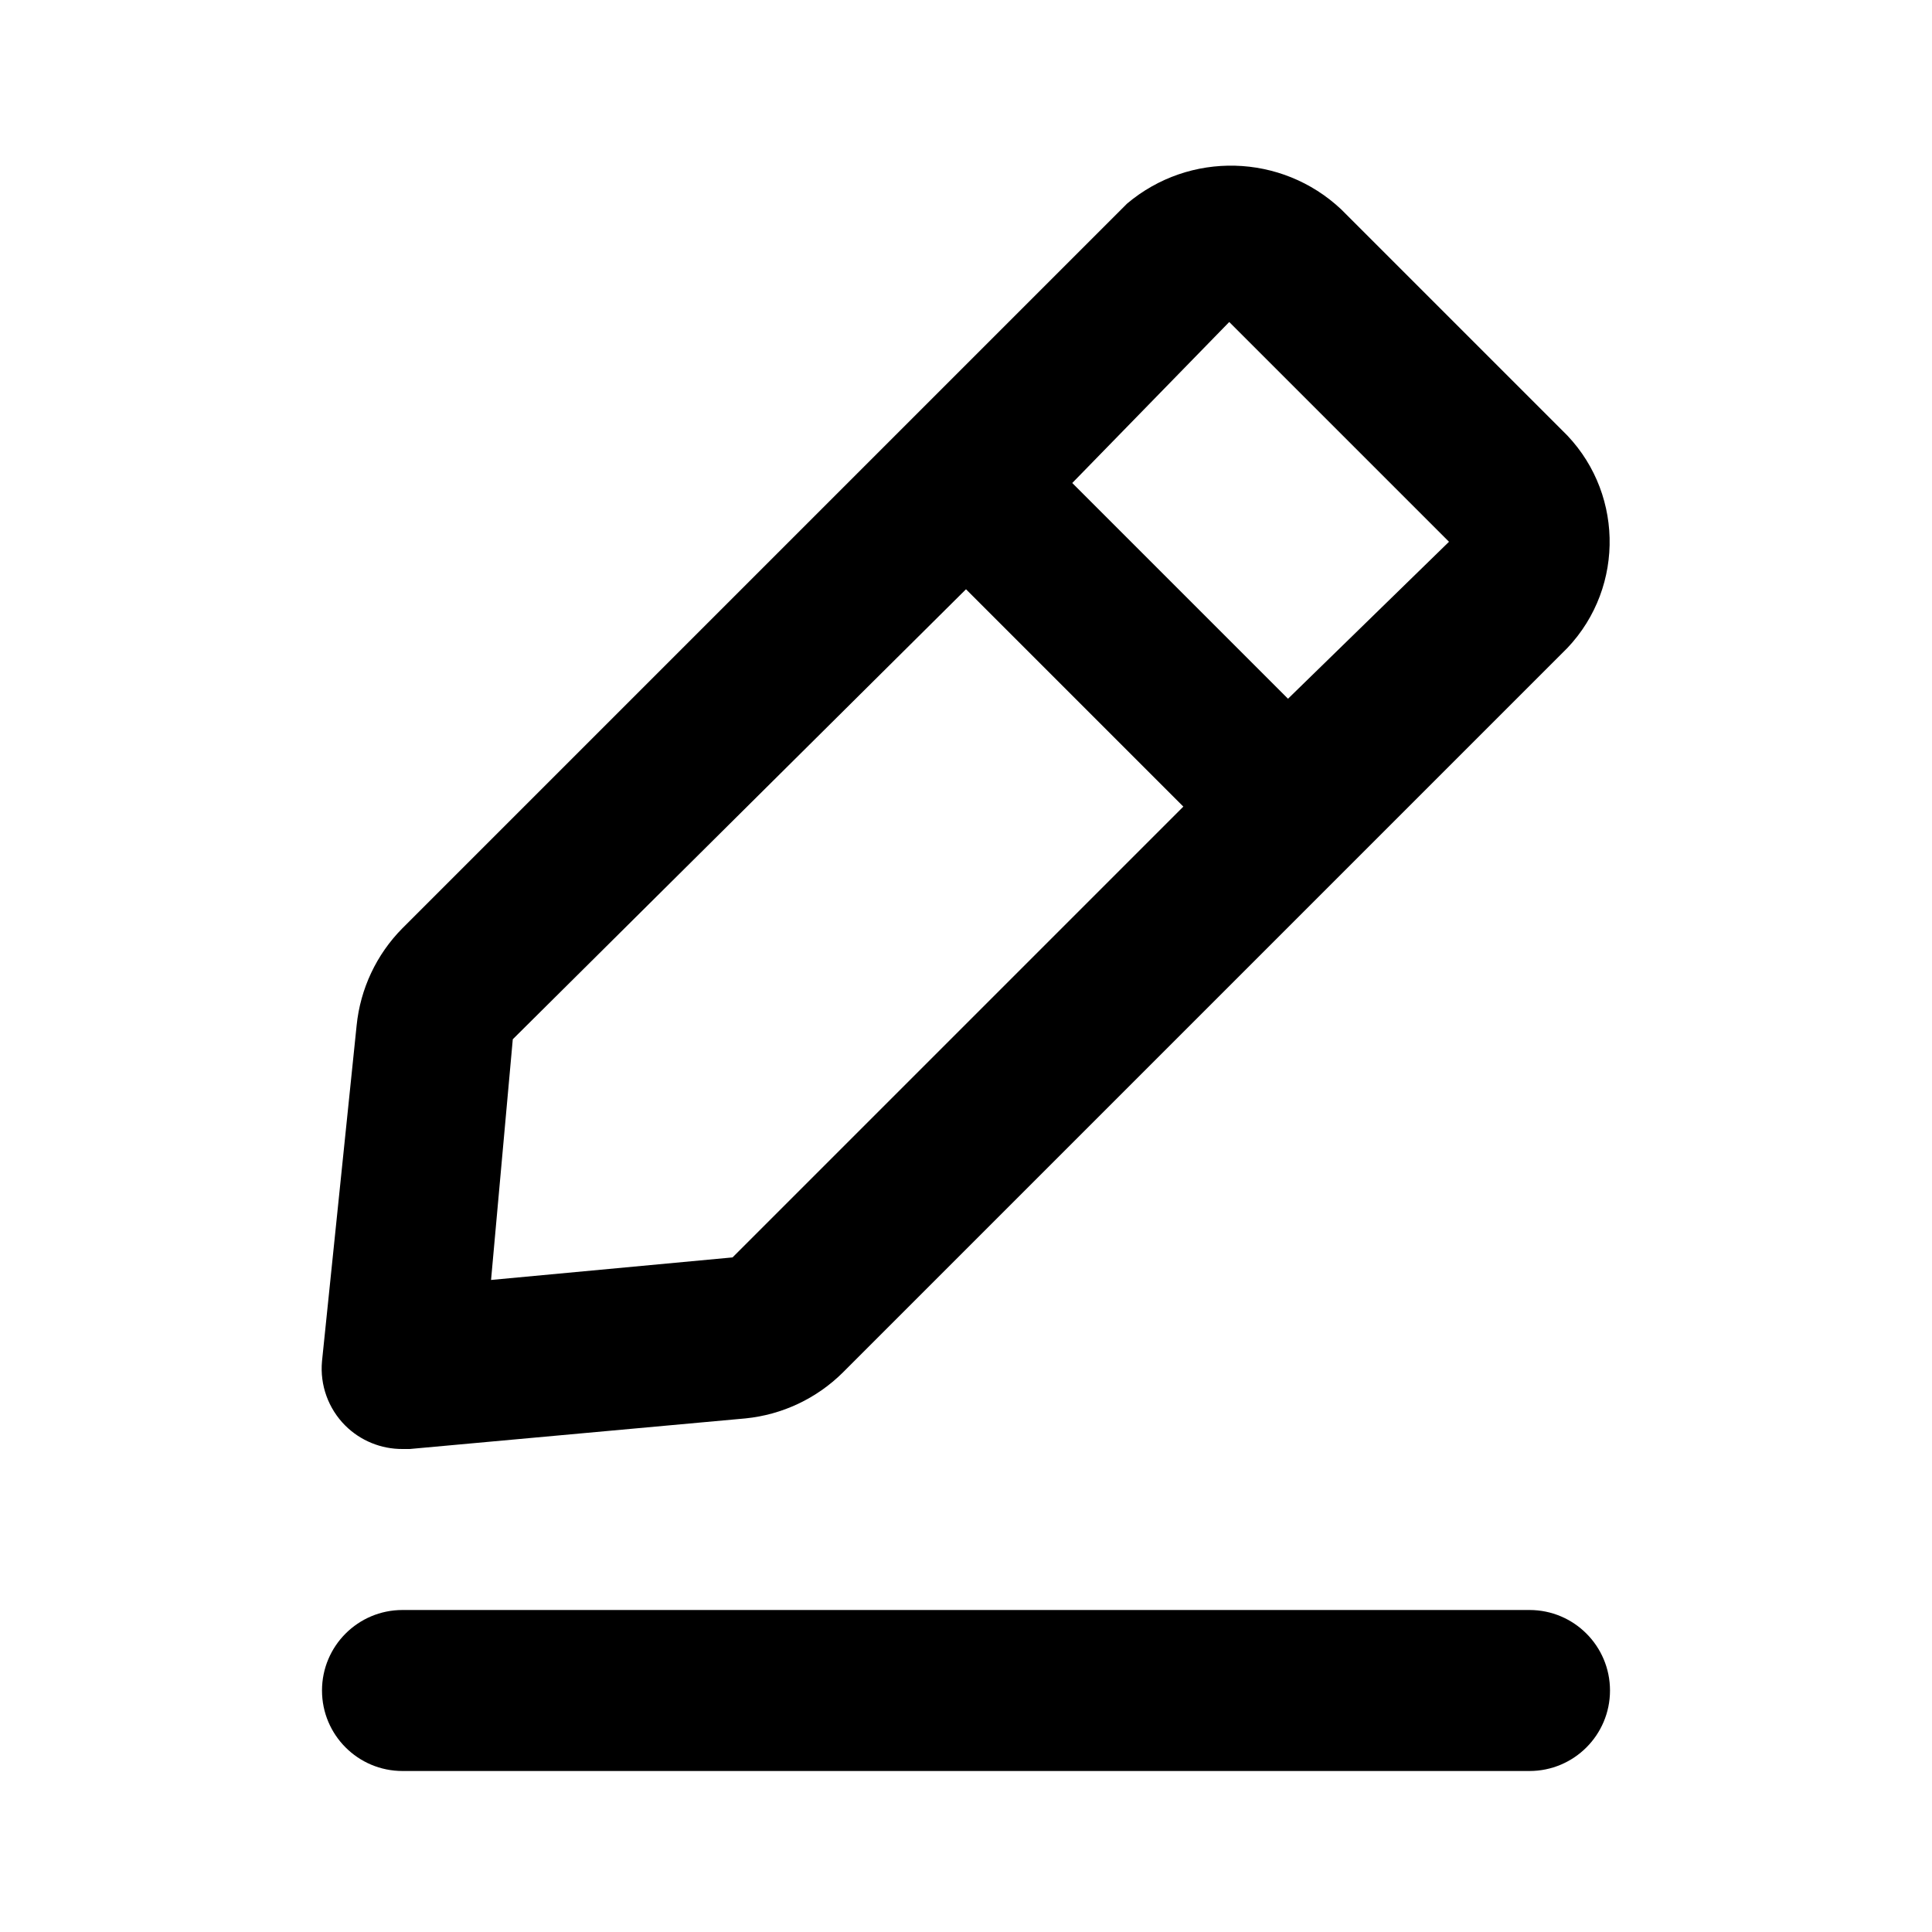
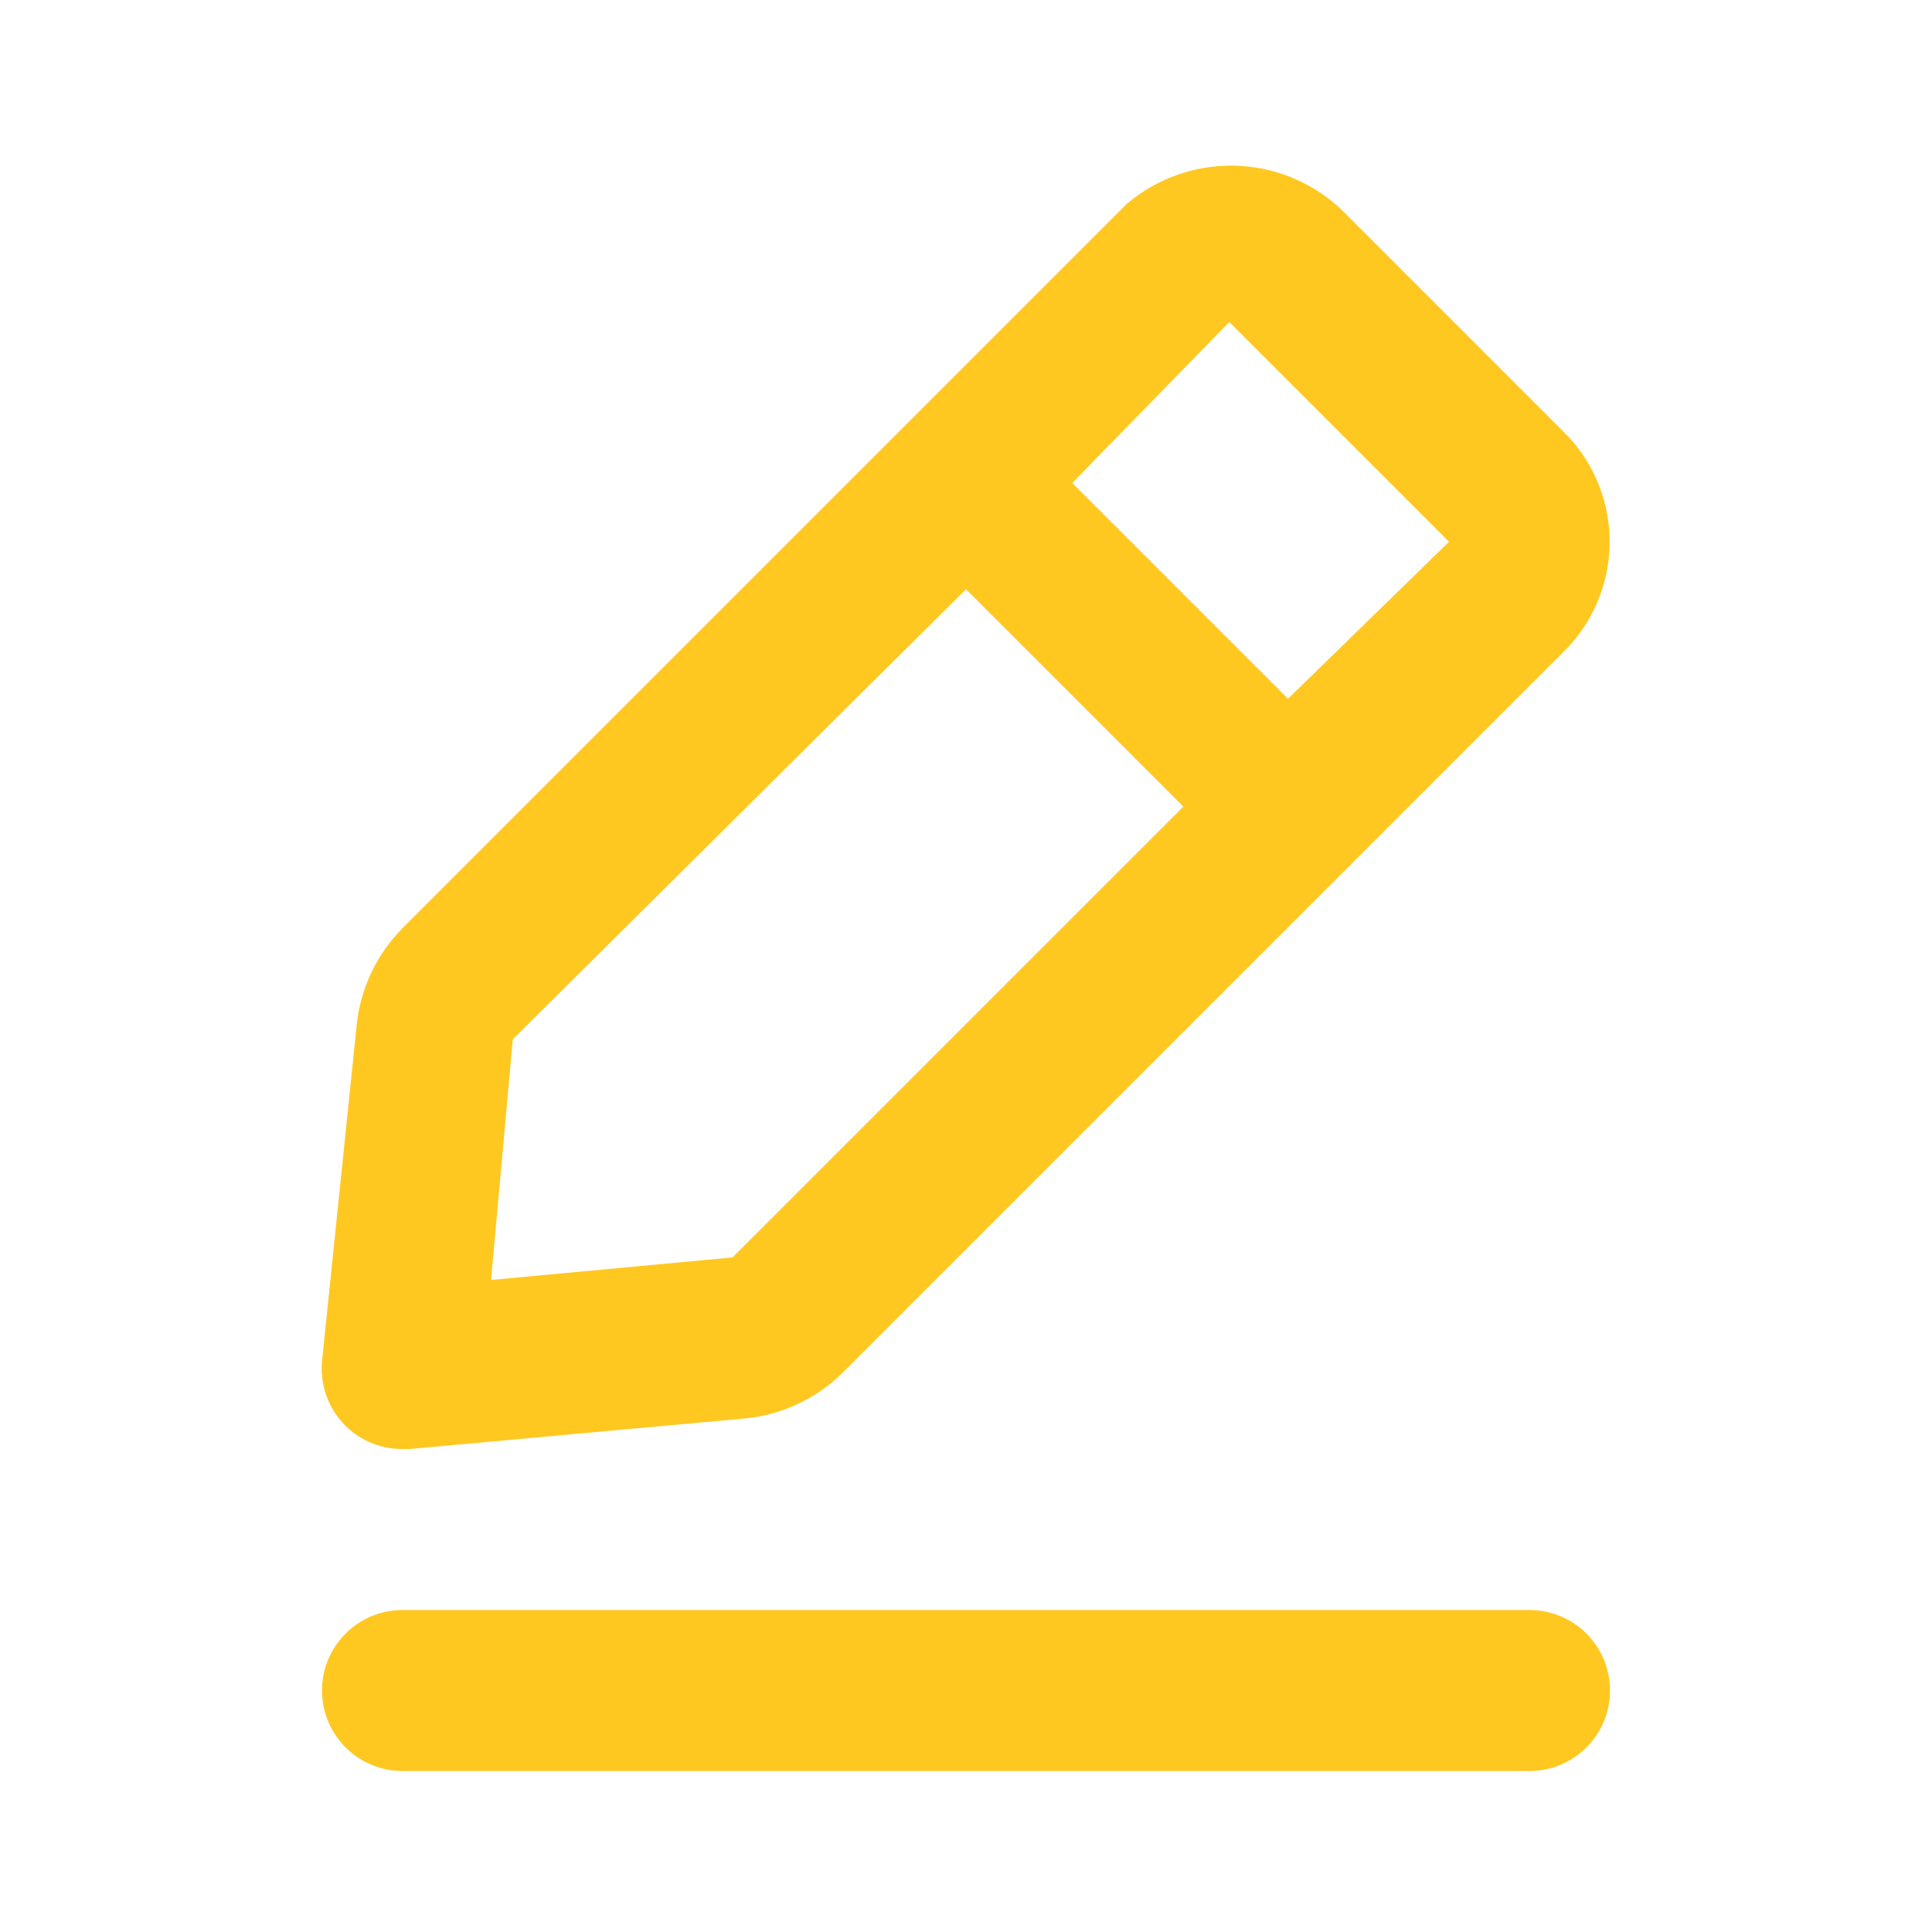
- <svg xmlns="http://www.w3.org/2000/svg" viewBox="0 0 24 24">
-   <g data-name="Layer 2">
-     <g data-name="edit-2">
-       <rect width="24" height="24" opacity="0" />
-       <path d="M19 20H5a1 1 0 0 0 0 2h14a1 1 0 0 0 0-2z" />
-       <path d="M5 18h.09l4.17-.38a2 2 0 0 0 1.21-.57l9-9a1.92 1.92 0 0 0-.07-2.71L16.66 2.6A2 2 0 0 0 14 2.53l-9 9a2 2 0 0 0-.57 1.21L4 16.91a1 1 0 0 0 .29.8A1 1 0 0 0 5 18zM15.27 4L18 6.73l-2 1.95L13.32 6zm-8.9 8.91L12 7.32l2.7 2.7-5.6 5.6-3 .28z" />
-     </g>
-   </g>
+ <svg xmlns="http://www.w3.org/2000/svg" width="24" height="24" viewBox="0 0 24 24" fill="none">
+   <path d="M19 20H5C4.735 20 4.48 20.105 4.293 20.293C4.105 20.48 4 20.735 4 21C4 21.265 4.105 21.52 4.293 21.707C4.48 21.895 4.735 22 5 22H19C19.265 22 19.52 21.895 19.707 21.707C19.895 21.52 20 21.265 20 21C20 20.735 19.895 20.48 19.707 20.293C19.52 20.105 19.265 20 19 20Z" fill="#FFC821" />
+   <path d="M5 18H5.09L9.26 17.62C9.717 17.575 10.144 17.373 10.47 17.05L19.47 8.05C19.819 7.681 20.008 7.189 19.995 6.681C19.982 6.173 19.768 5.691 19.4 5.34L16.66 2.6C16.302 2.264 15.834 2.071 15.343 2.058C14.853 2.046 14.375 2.213 14 2.53L5 11.53C4.677 11.856 4.476 12.283 4.43 12.74L4 16.91C3.987 17.056 4.006 17.204 4.056 17.342C4.106 17.481 4.186 17.606 4.29 17.71C4.383 17.803 4.494 17.876 4.616 17.926C4.738 17.976 4.868 18.001 5 18ZM15.27 4L18 6.73L16 8.68L13.32 6L15.27 4ZM6.37 12.91L12 7.32L14.7 10.02L9.1 15.62L6.1 15.9L6.37 12.91Z" fill="#FFC821" />
</svg>
